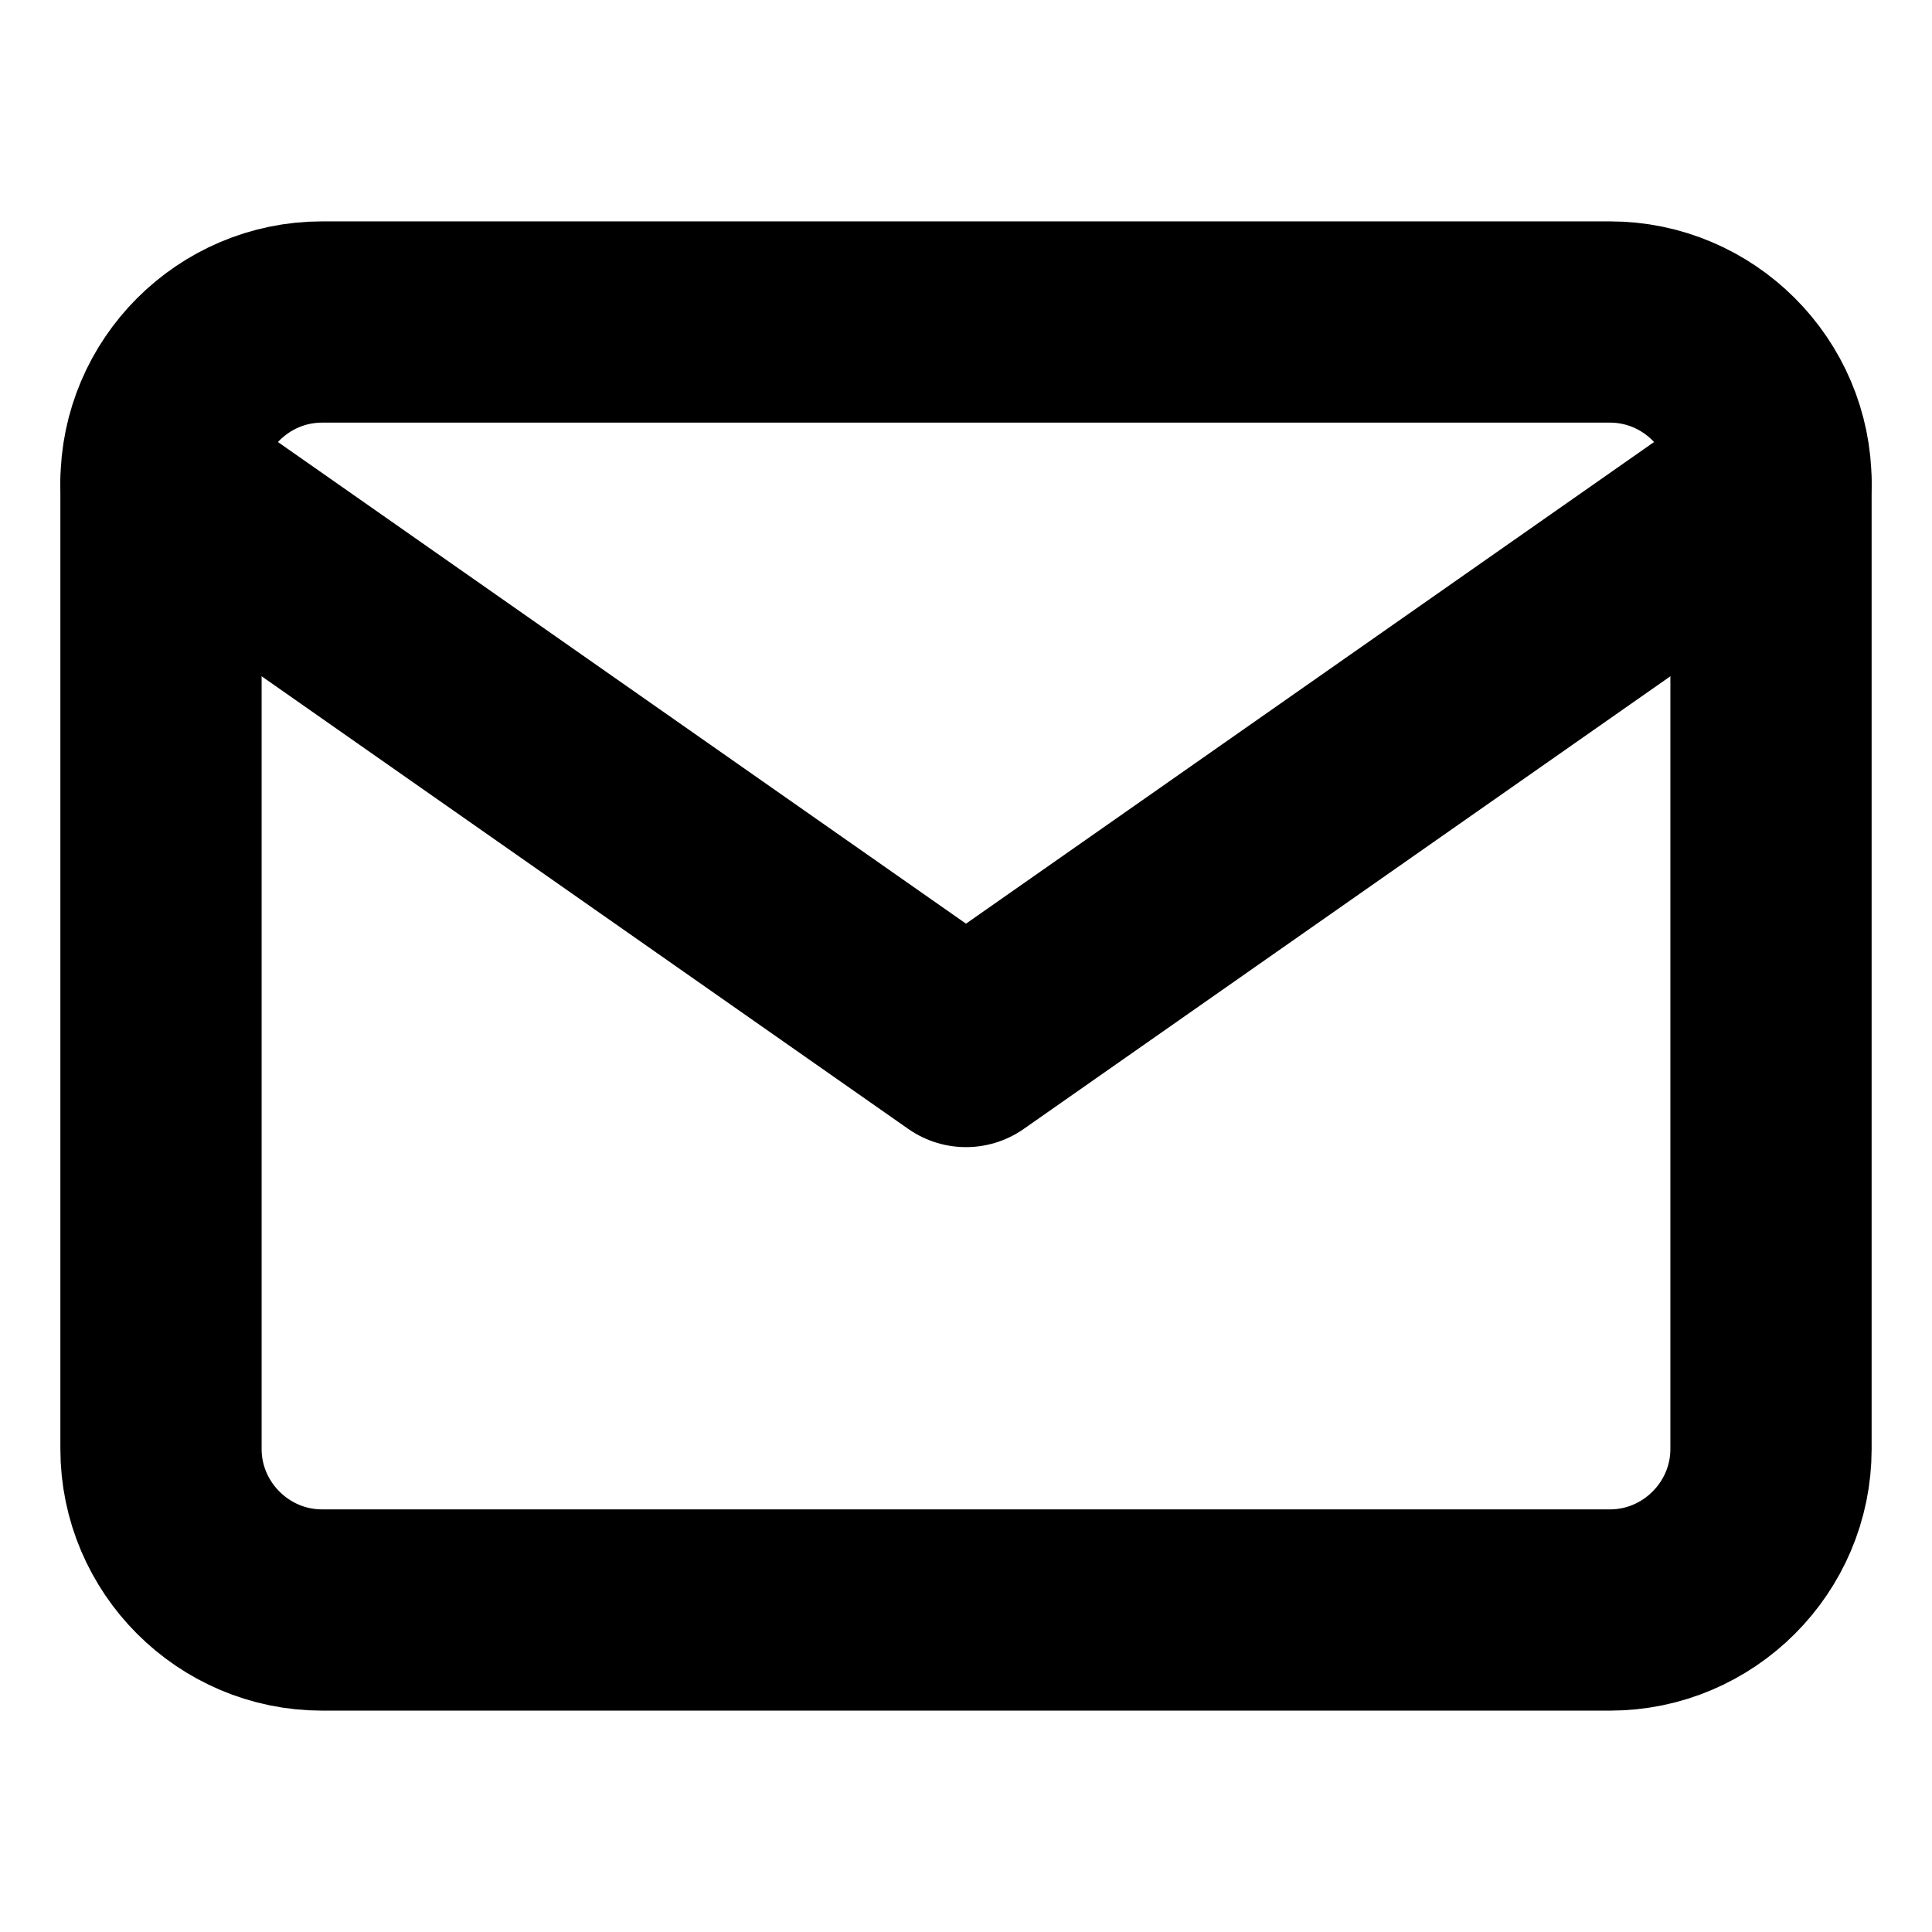
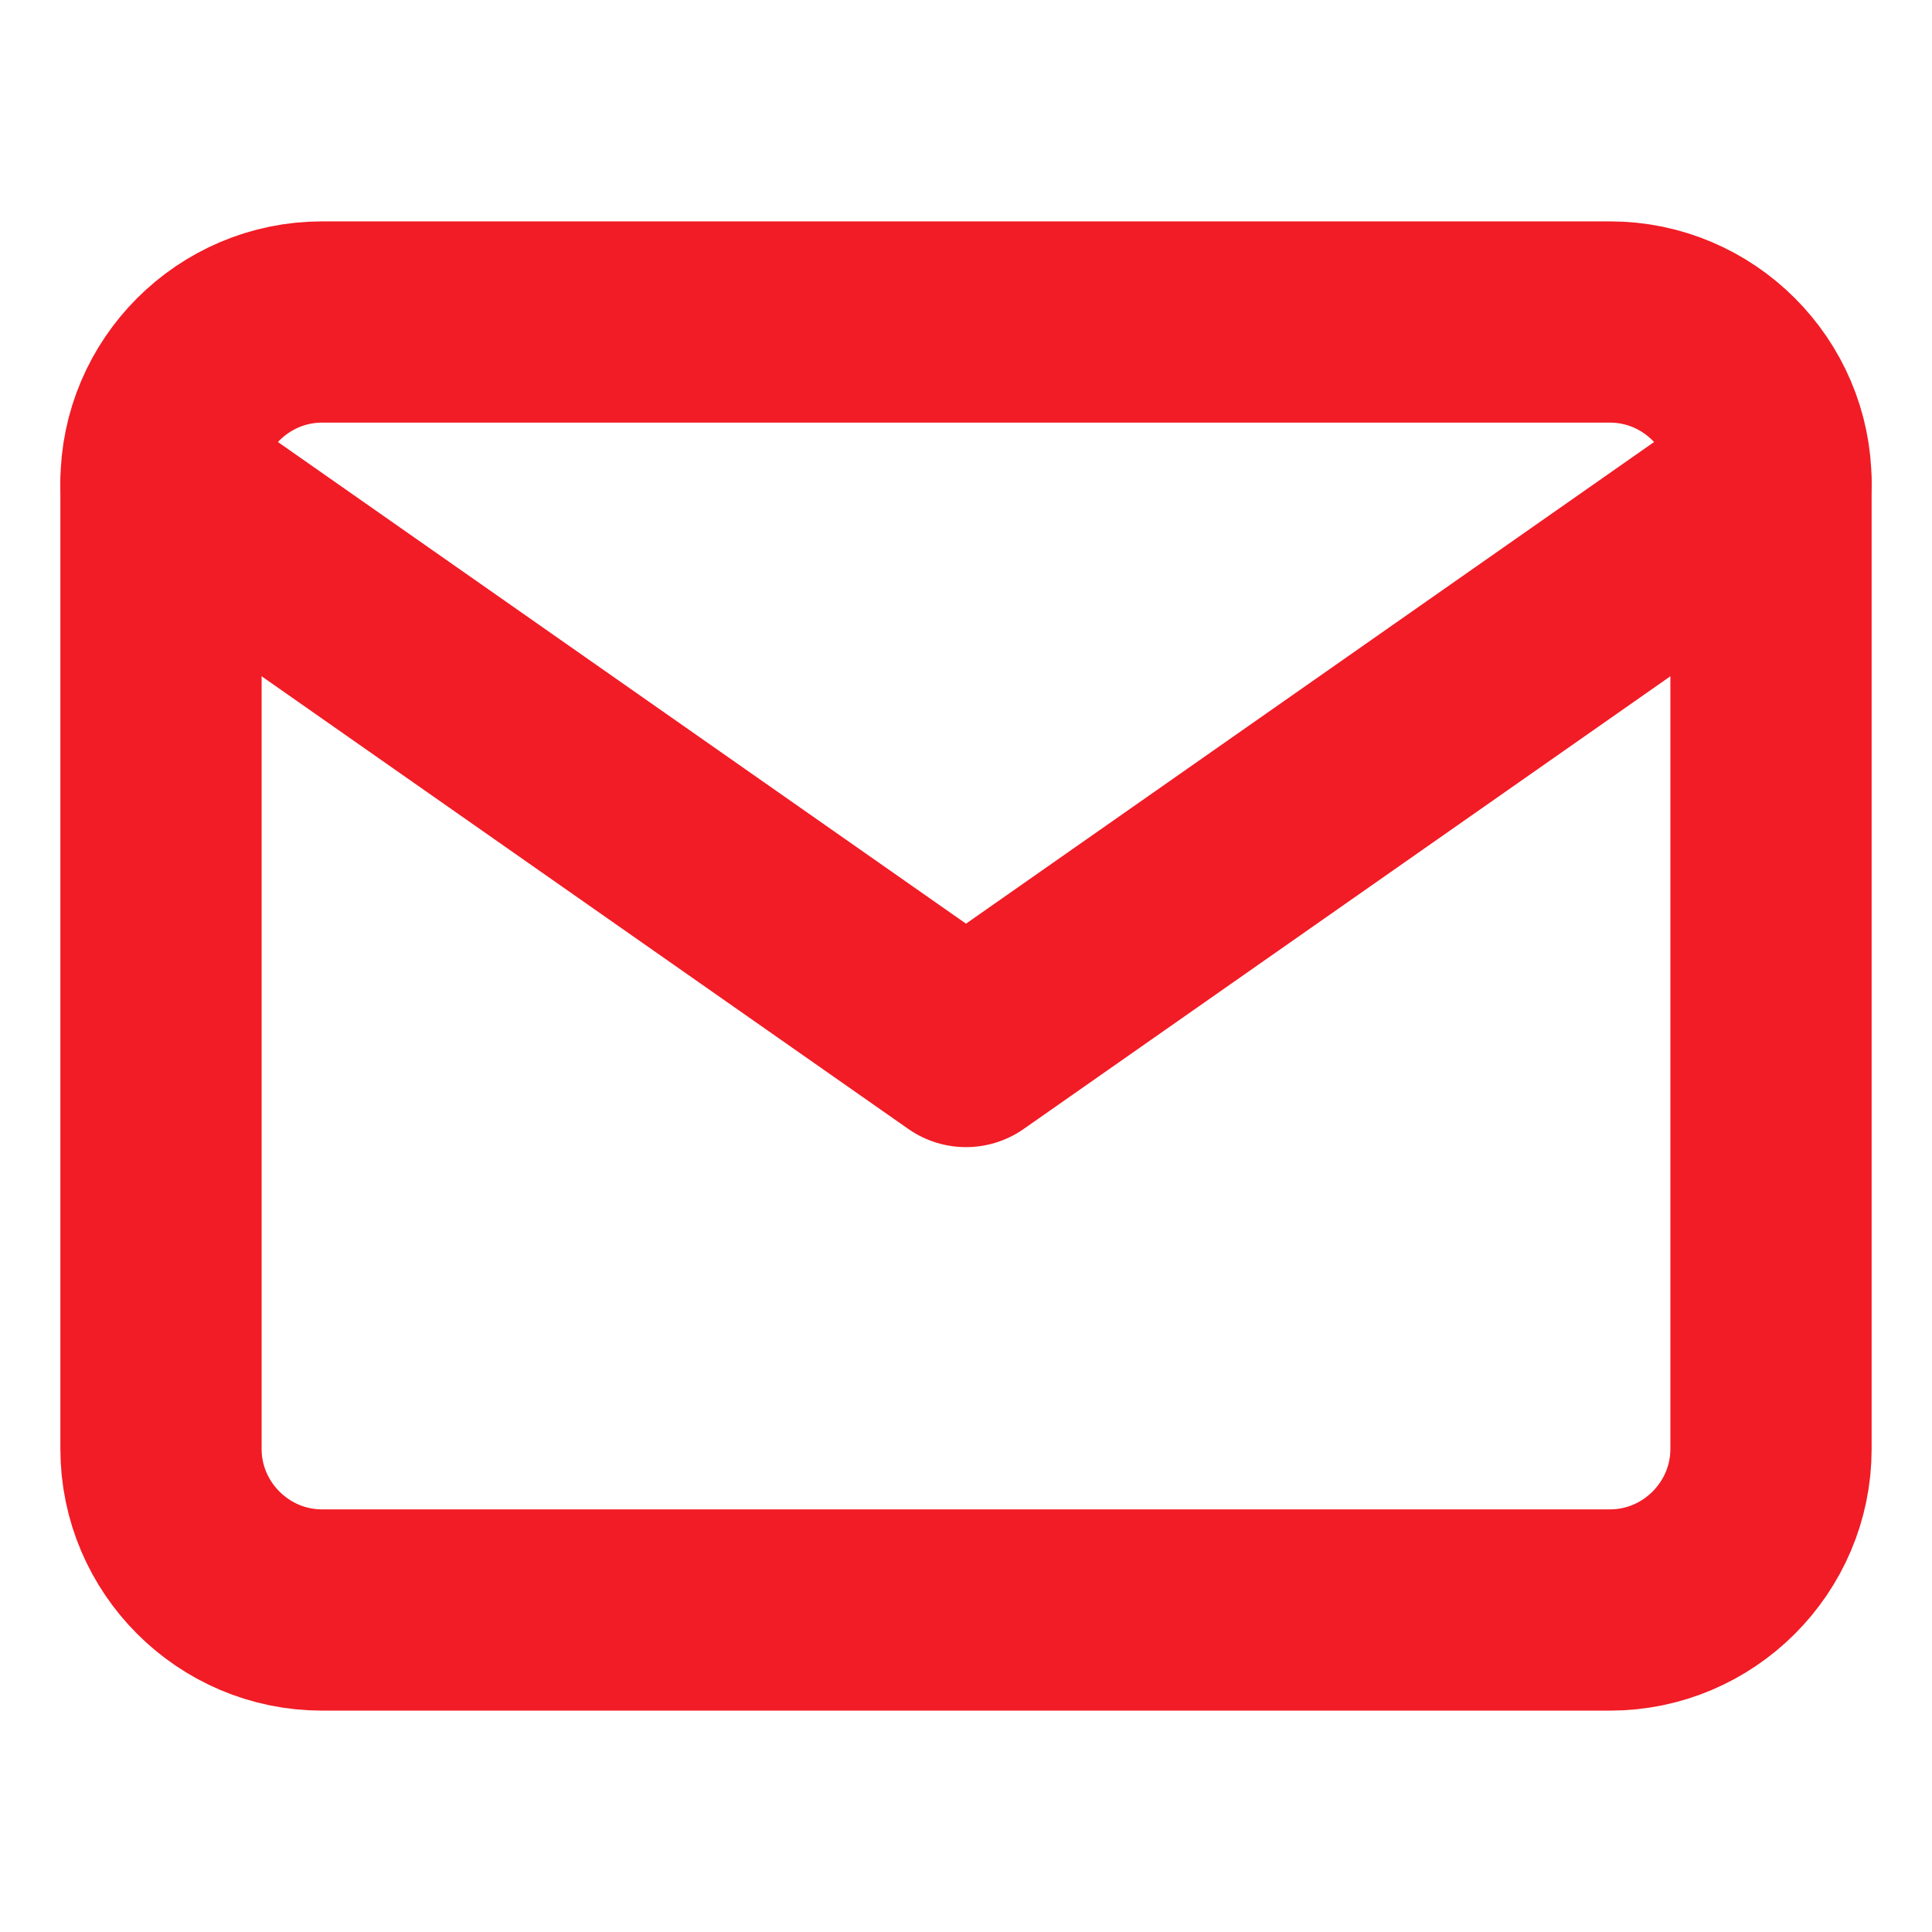
- <svg xmlns="http://www.w3.org/2000/svg" class="text-primary" width="45" height="45" viewBox="0 0 24 24" fill="none" stroke="currentColor" stroke-width="2.5" stroke-linecap="round" stroke-linejoin="round">
+ <svg xmlns="http://www.w3.org/2000/svg" class="text-primary" width="45" height="45" viewBox="0 0 24 24" fill="none" stroke="#F11C25" stroke-width="2.5" stroke-linecap="round" stroke-linejoin="round">
  <path d="M4 4h16c1.1 0 2 .9 2 2v12c0 1.1-.9 2-2 2H4c-1.1 0-2-.9-2-2V6c0-1.1.9-2 2-2z" />
  <polyline points="22,6 12,13 2,6" />
</svg>
